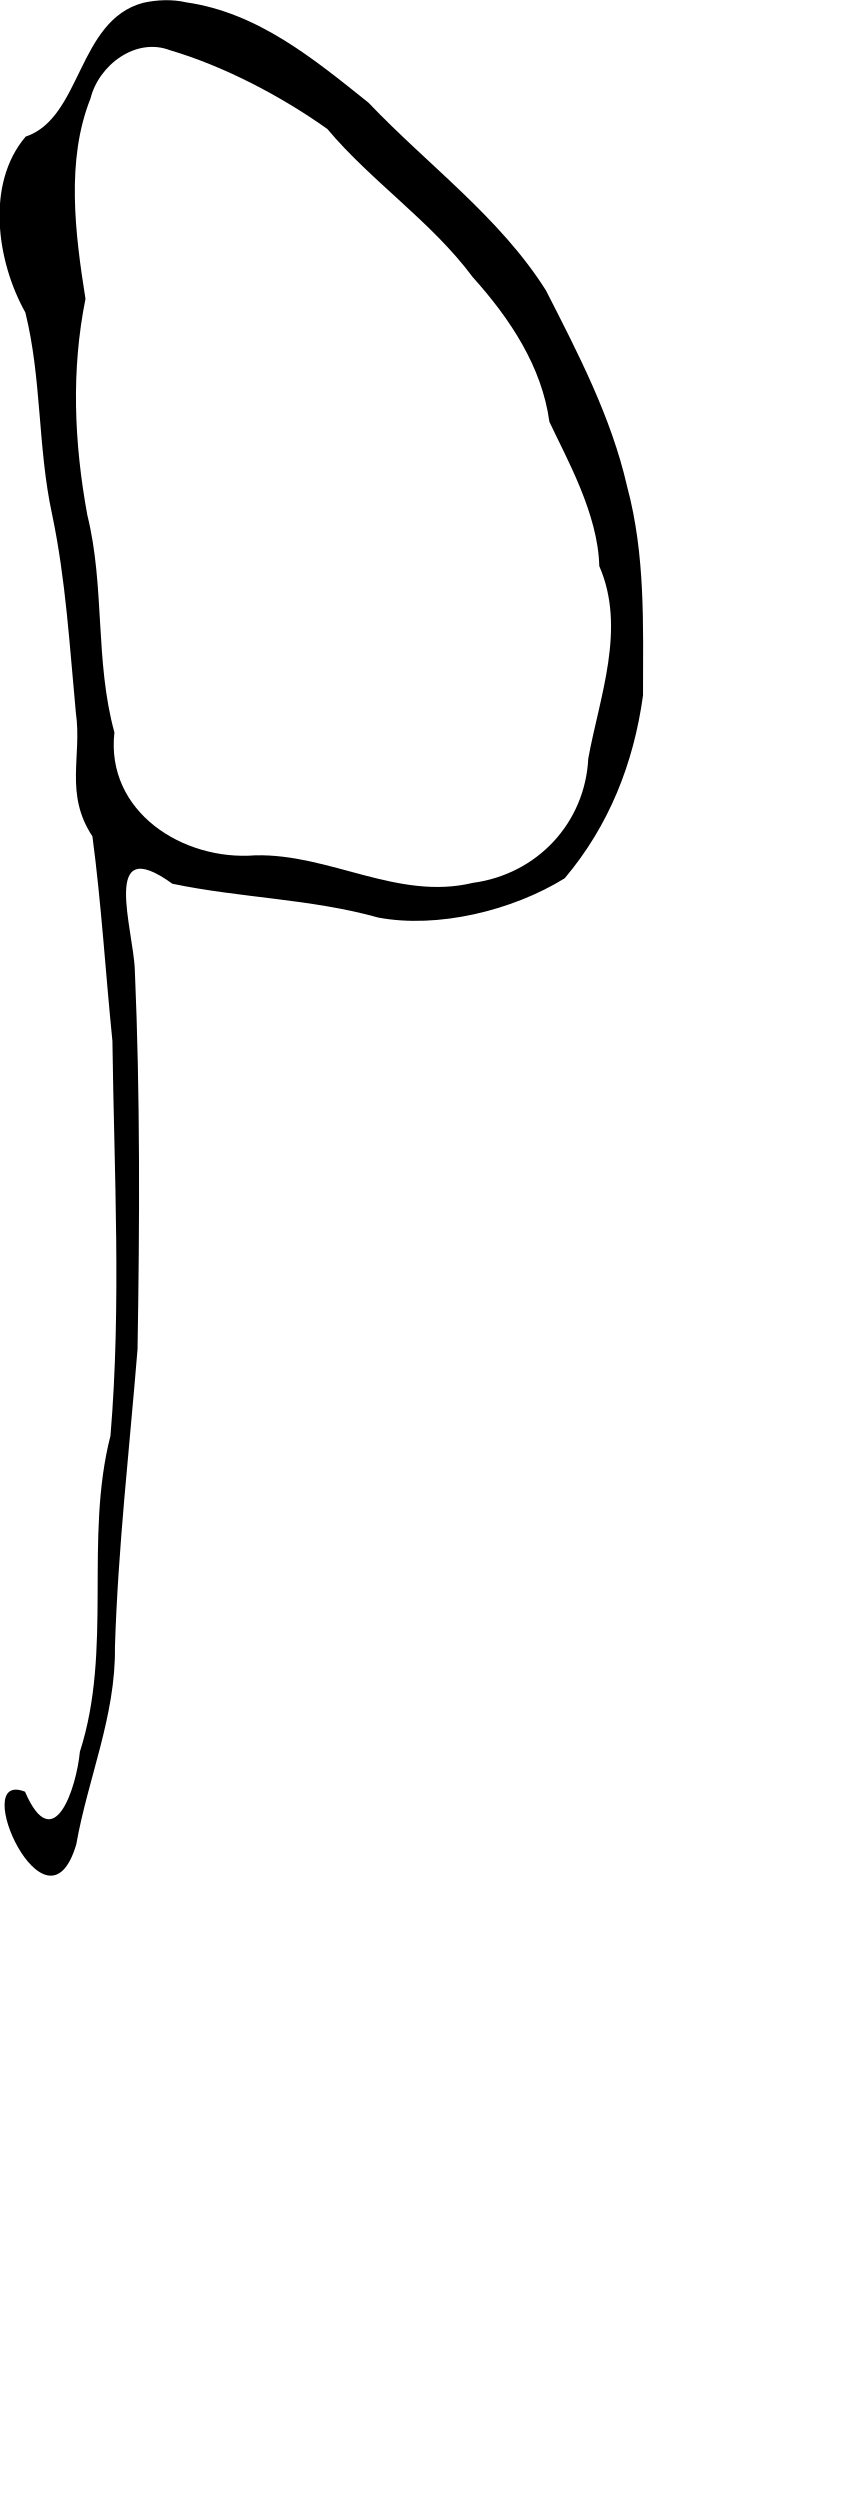
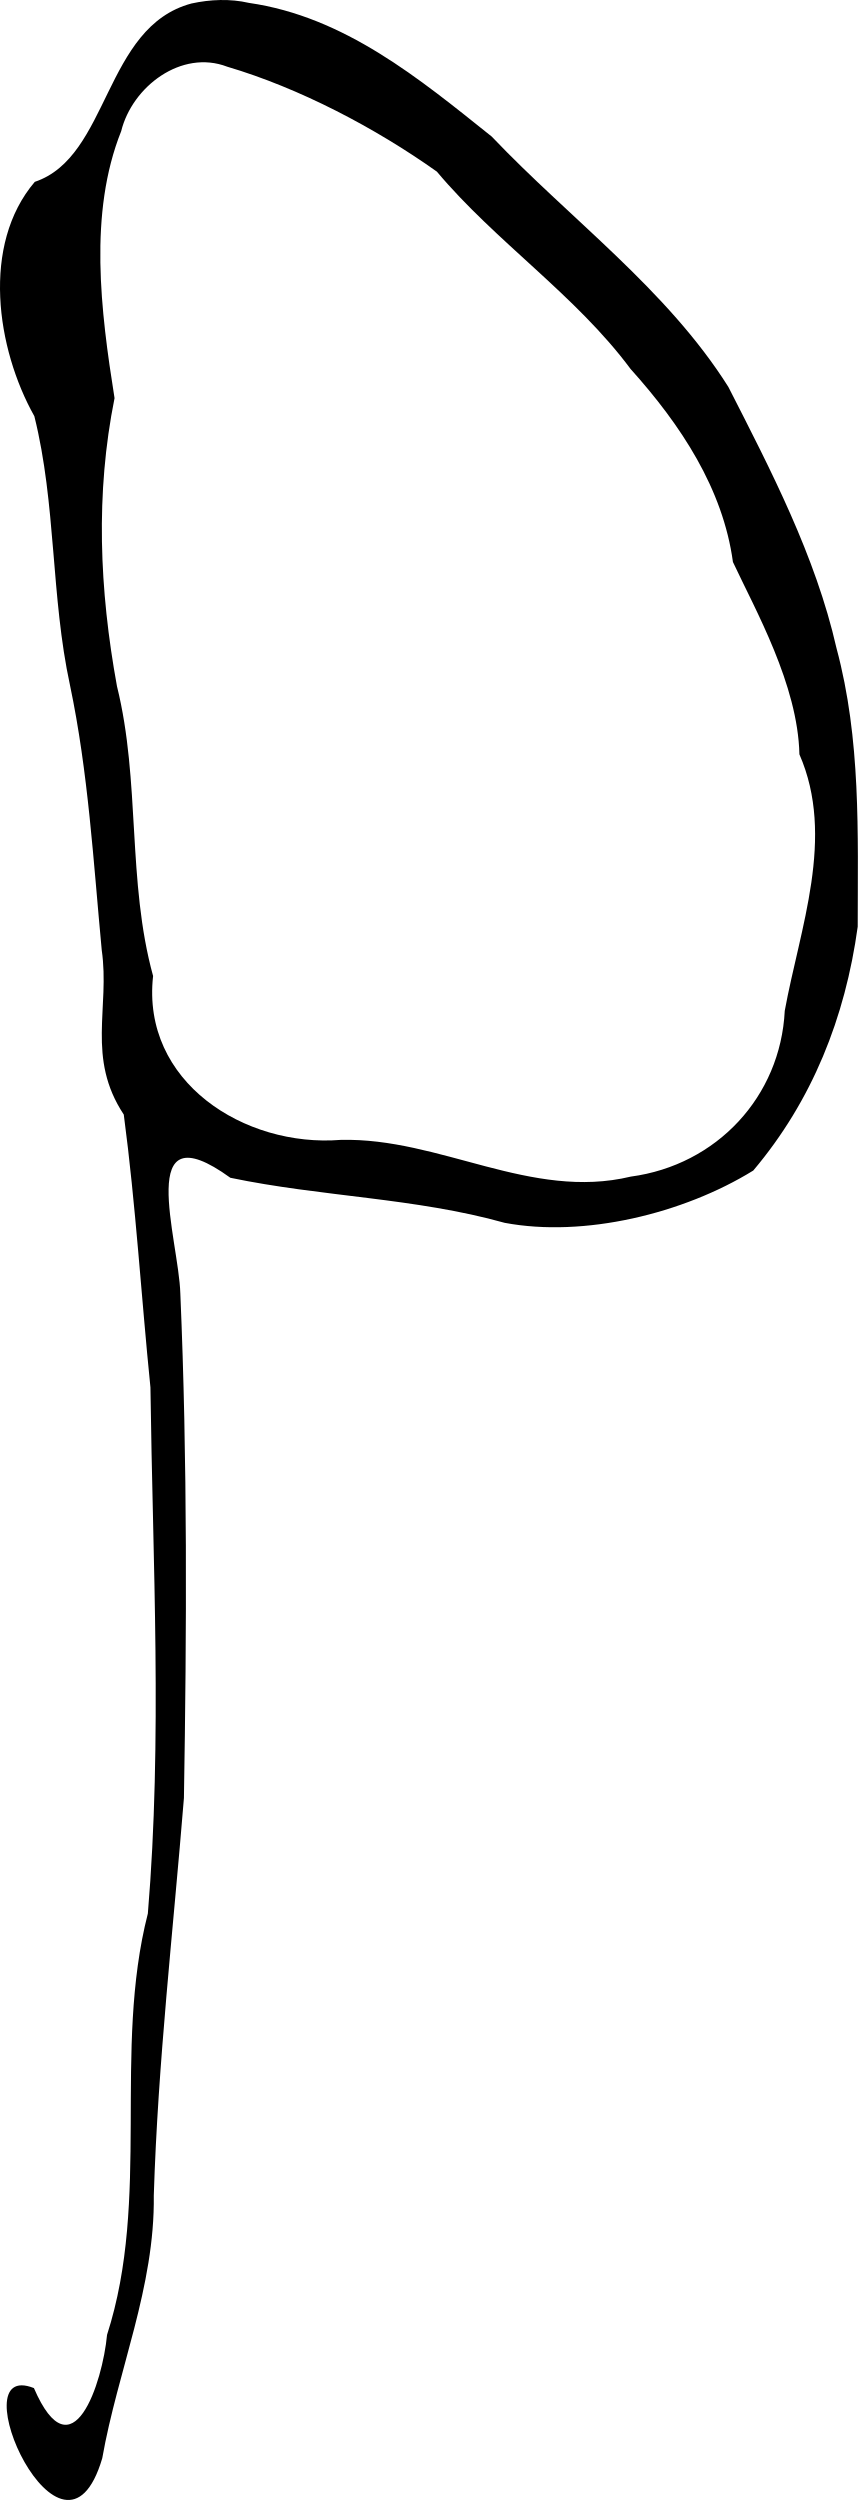
- <svg xmlns="http://www.w3.org/2000/svg" width="208pt" height="601pt">
-   <path d="M 45.9,0.9 C 24.8,6.532 26.198,37.779 8.227,43.786 -4.671,58.923 -1.015,83.859 8.118,100.142 13.395,121.342 12.066,143.46 16.688,164.825 c 4.405,20.98 5.62,42.329 7.634,63.681 2.004,13.899 -3.726,25.912 5.301,39.567 2.892,21.809 4.202,43.78 6.411,65.606 0.539,42.137 2.892,84.488 -0.621,126.508 -8.47,33.083 0.756,68.485 -9.812,101.312 -1.063,11.435 -8.362,34.188 -17.584,12.803 -18.442,-7.304 6.93,49.126 16.43,16.877 3.727,-21.149 12.676,-41.142 12.395,-63.19 0.987,-31.986 4.668,-63.733 7.246,-95.571 0.67,-40.394 0.86,-81.106 -0.864,-121.311 -0.375,-13.133 -11.161,-44.622 12.031,-27.836 21.864,4.572 44.504,4.816 65.969,10.835 19.007,3.575 42.932,-2.172 59.772,-12.578 14.206,-16.833 22.111,-36.803 25.113,-58.634 C 206.119,200.316 206.919,177.921 201,155.9 195.958,133.726 185.215,113.124 175,93.1 160.21,69.637 137.078,52.859 118.1,32.9 100.636,18.932 82.709,4.078 59.724,0.756 55.171,-0.289 50.442,-0.088 45.9,0.9 Z m 8.6,15.2 C 71.861,21.235 90.069,30.791 104.914,41.333 119.04,58.176 138.331,71.048 151.5,88.8 c 12.084,13.431 22.209,28.804 24.6,46.4 5.414,11.584 15.607,29.483 15.988,46.25 8.713,19.926 0.084,41.89 -3.525,61.663 -1.025,20.655 -16.36,37.109 -37.02,39.877 -24.018,5.769 -45.864,-9.419 -69.755,-8.828 C 58.651,276.006 33.818,260.196 36.672,234.755 30.388,211.877 33.664,188.011 27.988,165.088 23.738,141.788 22.796,118.734 27.4,95.8 24.067,74.825 21.118,51.334 29,31.6 31.642,20.894 43.482,11.865 54.5,16.1 Z" fill="#000" />
+ <svg xmlns="http://www.w3.org/2000/svg" width="393.817pt" height="1147.628pt">
+   <path d="M 117.194,2.138 C 63.487,16.473 67.045,96.009 21.301,111.299 c -32.829,38.529 -23.524,102.001 -0.276,143.447 13.432,53.962 10.05,110.262 21.812,164.644 11.214,53.402 14.306,107.743 19.43,162.093 5.1,35.377 -9.483,65.955 13.493,100.713 7.361,55.513 10.696,111.437 16.318,166.992 1.373,107.254 7.36,215.054 -1.58,322.012 -21.56,84.208 1.924,174.319 -24.977,257.879 -2.706,29.106 -21.285,87.022 -44.759,32.589 -46.942,-18.592 17.639,125.043 41.82,42.957 9.488,-53.832 32.264,-104.721 31.549,-160.842 2.512,-81.417 11.883,-162.224 18.444,-243.266 1.704,-102.819 2.19,-206.447 -2.2,-308.782 -0.955,-33.428 -28.409,-113.579 30.623,-70.854 55.651,11.637 113.28,12.259 167.917,27.579 48.381,9.099 109.278,-5.529 152.142,-32.016 36.16,-42.846 56.282,-93.678 63.921,-149.247 0.032,-57.469 2.07,-114.472 -12.997,-170.525 C 499.148,340.229 471.804,287.791 445.803,236.822 408.157,177.099 349.277,134.394 300.971,83.59 256.518,48.036 210.886,10.226 152.382,1.772 140.791,-0.888 128.755,-0.378 117.194,2.138 Z m 21.89,38.69 c 44.191,13.07 90.537,37.393 128.323,64.227 35.957,42.871 85.058,75.637 118.579,120.822 30.759,34.188 56.529,73.316 62.616,118.106 13.781,29.484 39.725,75.045 40.694,117.724 22.177,50.718 0.215,106.626 -8.972,156.955 -2.608,52.574 -41.644,94.456 -94.231,101.501 C 324.959,734.846 269.352,696.187 208.542,697.691 149.651,702.388 86.441,662.146 93.705,597.387 77.71,539.154 86.049,478.407 71.6,420.057 60.784,360.752 58.386,302.07 70.105,243.694 61.622,190.304 54.114,130.511 74.177,80.281 80.903,53.03 111.04,30.048 139.085,40.827 Z" />
</svg>
